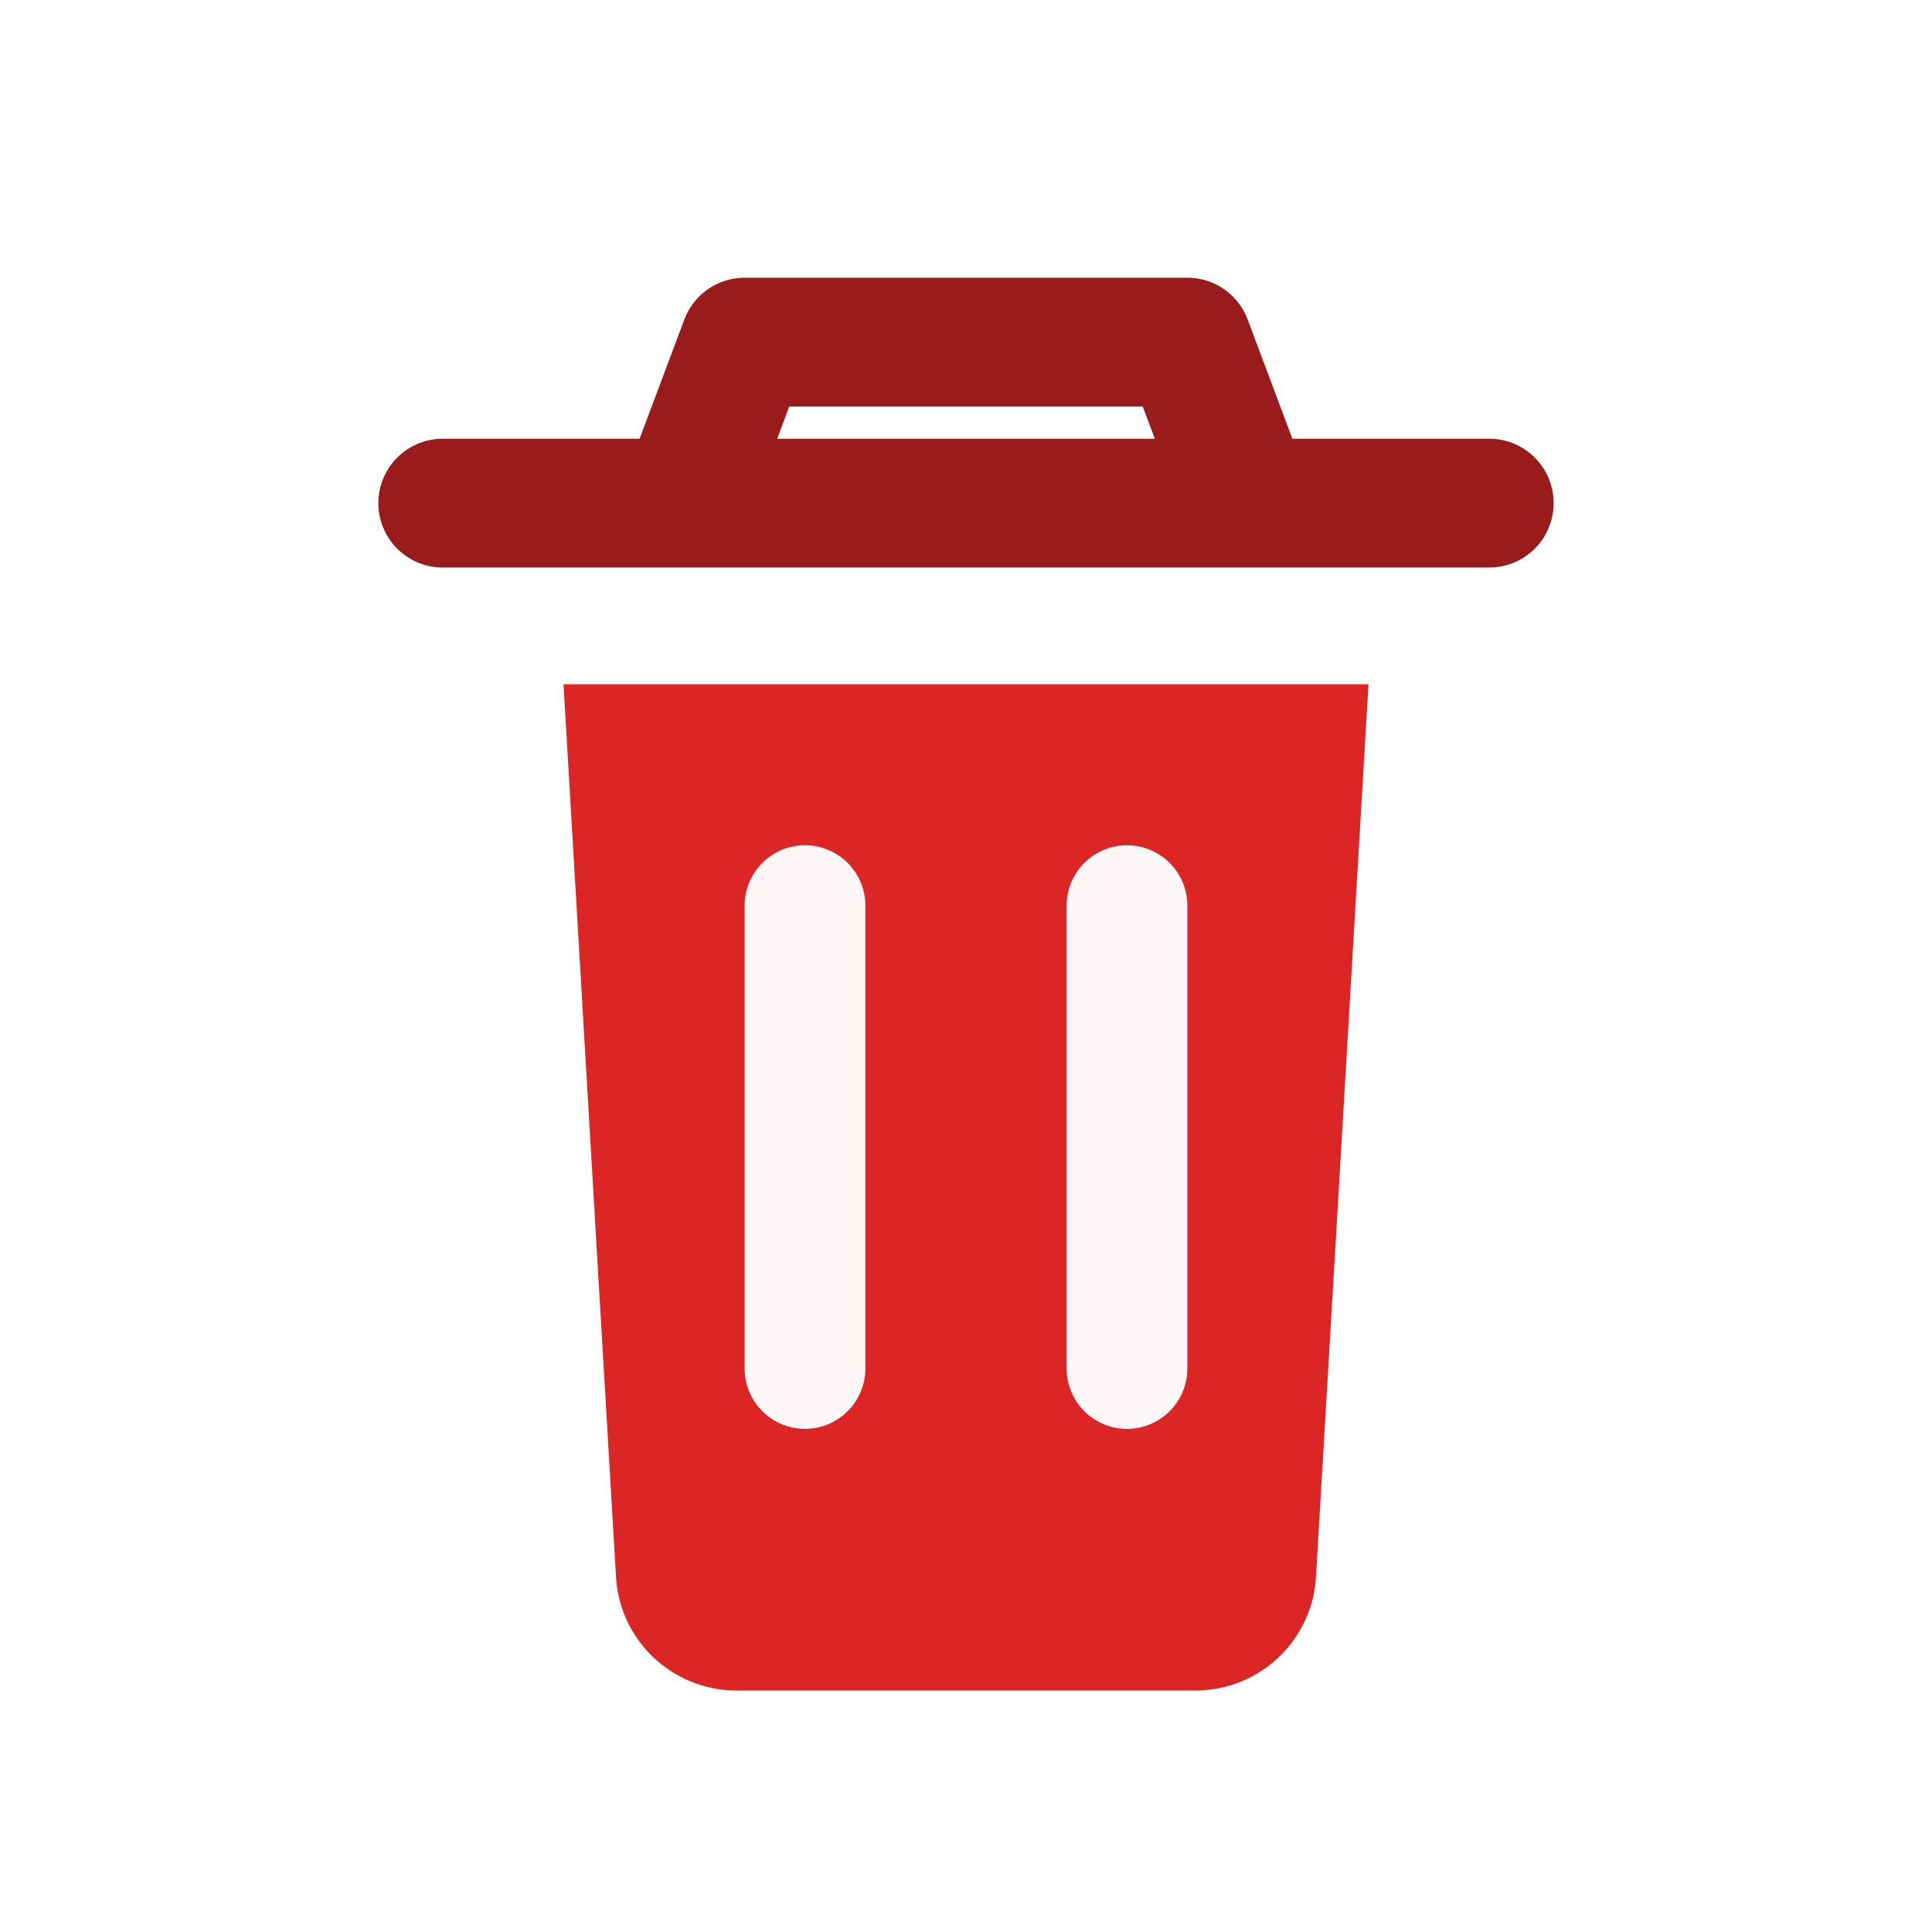
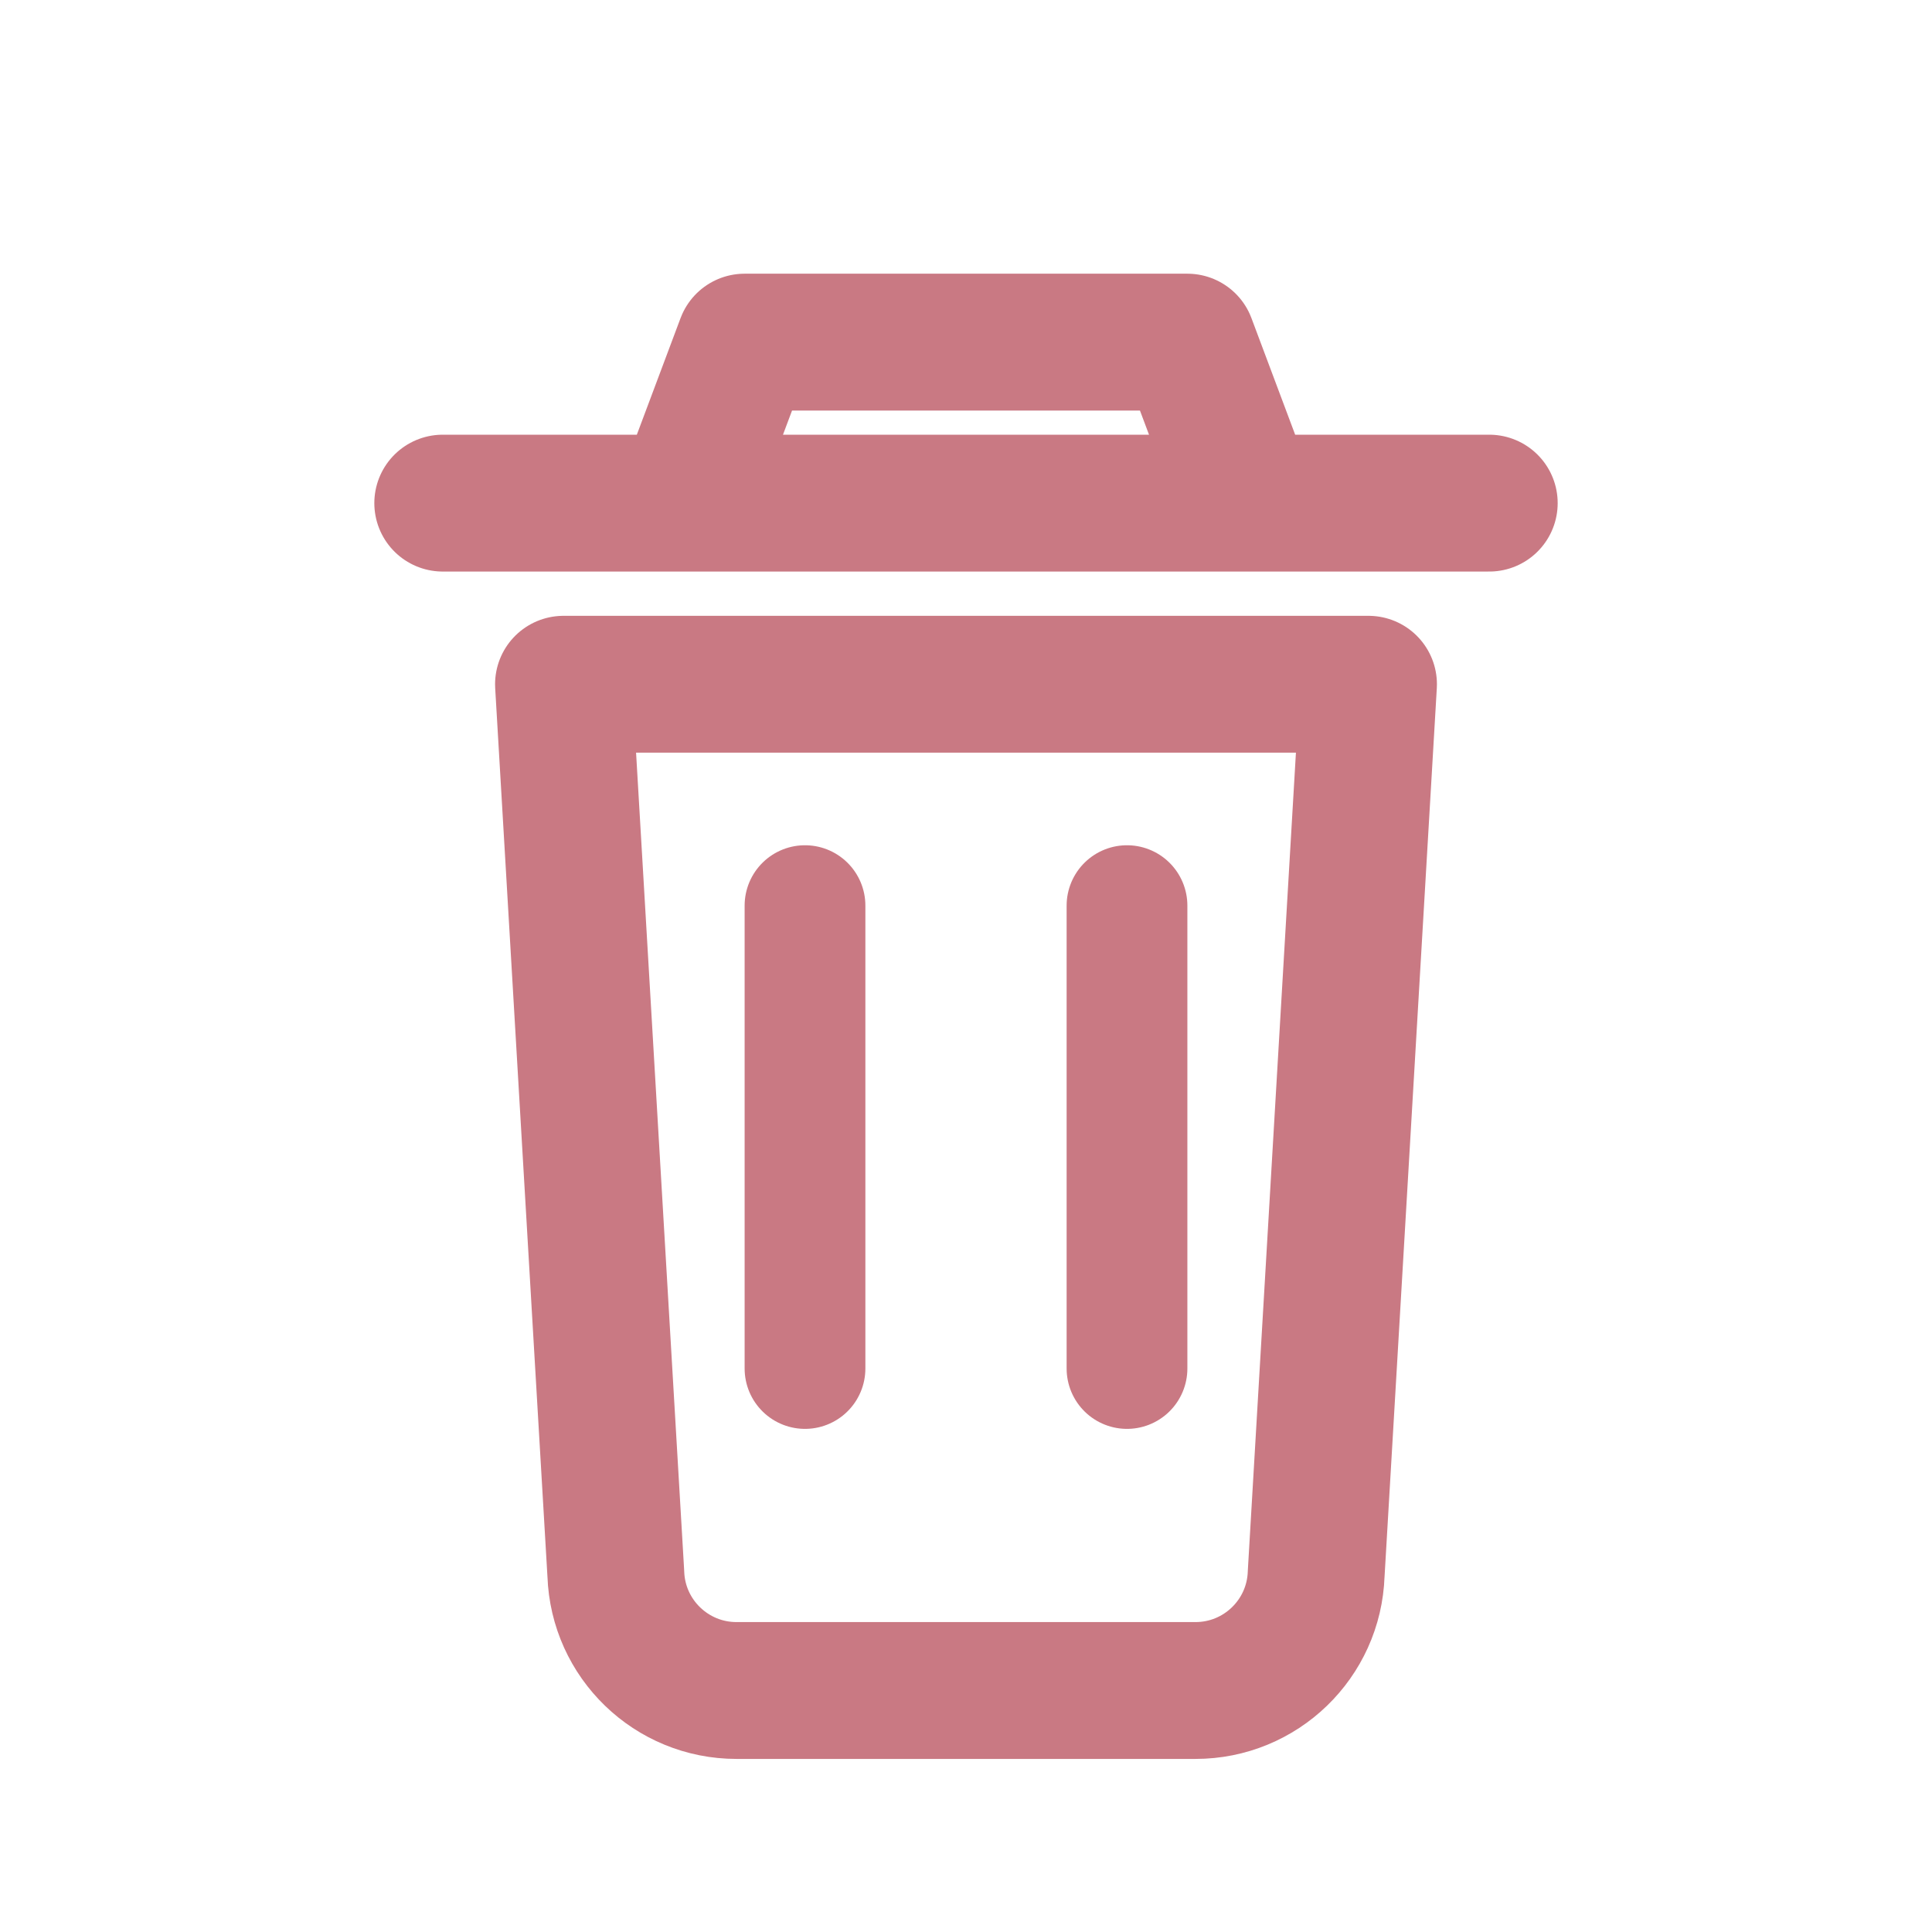
<svg xmlns="http://www.w3.org/2000/svg" viewBox="0 0 24 24" fill="none">
-   <path d="M7 8.5h10l-.65 11.05a1.5 1.5 0 0 1-1.5 1.45H9.15a1.5 1.5 0 0 1-1.5-1.45L7 8.5Z" fill="#DC2626" />
-   <path d="M5.5 6.25h13M9.25 4.25h5.5l.75 2H8.5l.75-2Z" stroke="#991B1B" stroke-width="1.6" stroke-linecap="round" stroke-linejoin="round" />
-   <path d="M10 11.25v5.75M14 11.25v5.75" stroke="#FFF7F7" stroke-width="1.5" stroke-linecap="round" />
+   <path d="M7 8.5h10l-.65 11.05a1.5 1.5 0 0 1-1.5 1.45H9.15a1.5 1.5 0 0 1-1.5-1.45L7 8.5Z" stroke="#C97983" stroke-width="1.7" stroke-linejoin="round" />
+   <path d="M5.5 6.25h13M9.25 4.25h5.5l.75 2H8.5l.75-2Z" stroke="#C97983" stroke-width="1.7" stroke-linecap="round" stroke-linejoin="round" />
+   <path d="M10 11.25v5.75M14 11.25v5.75" stroke="#C97983" stroke-width="1.5" stroke-linecap="round" />
</svg>
